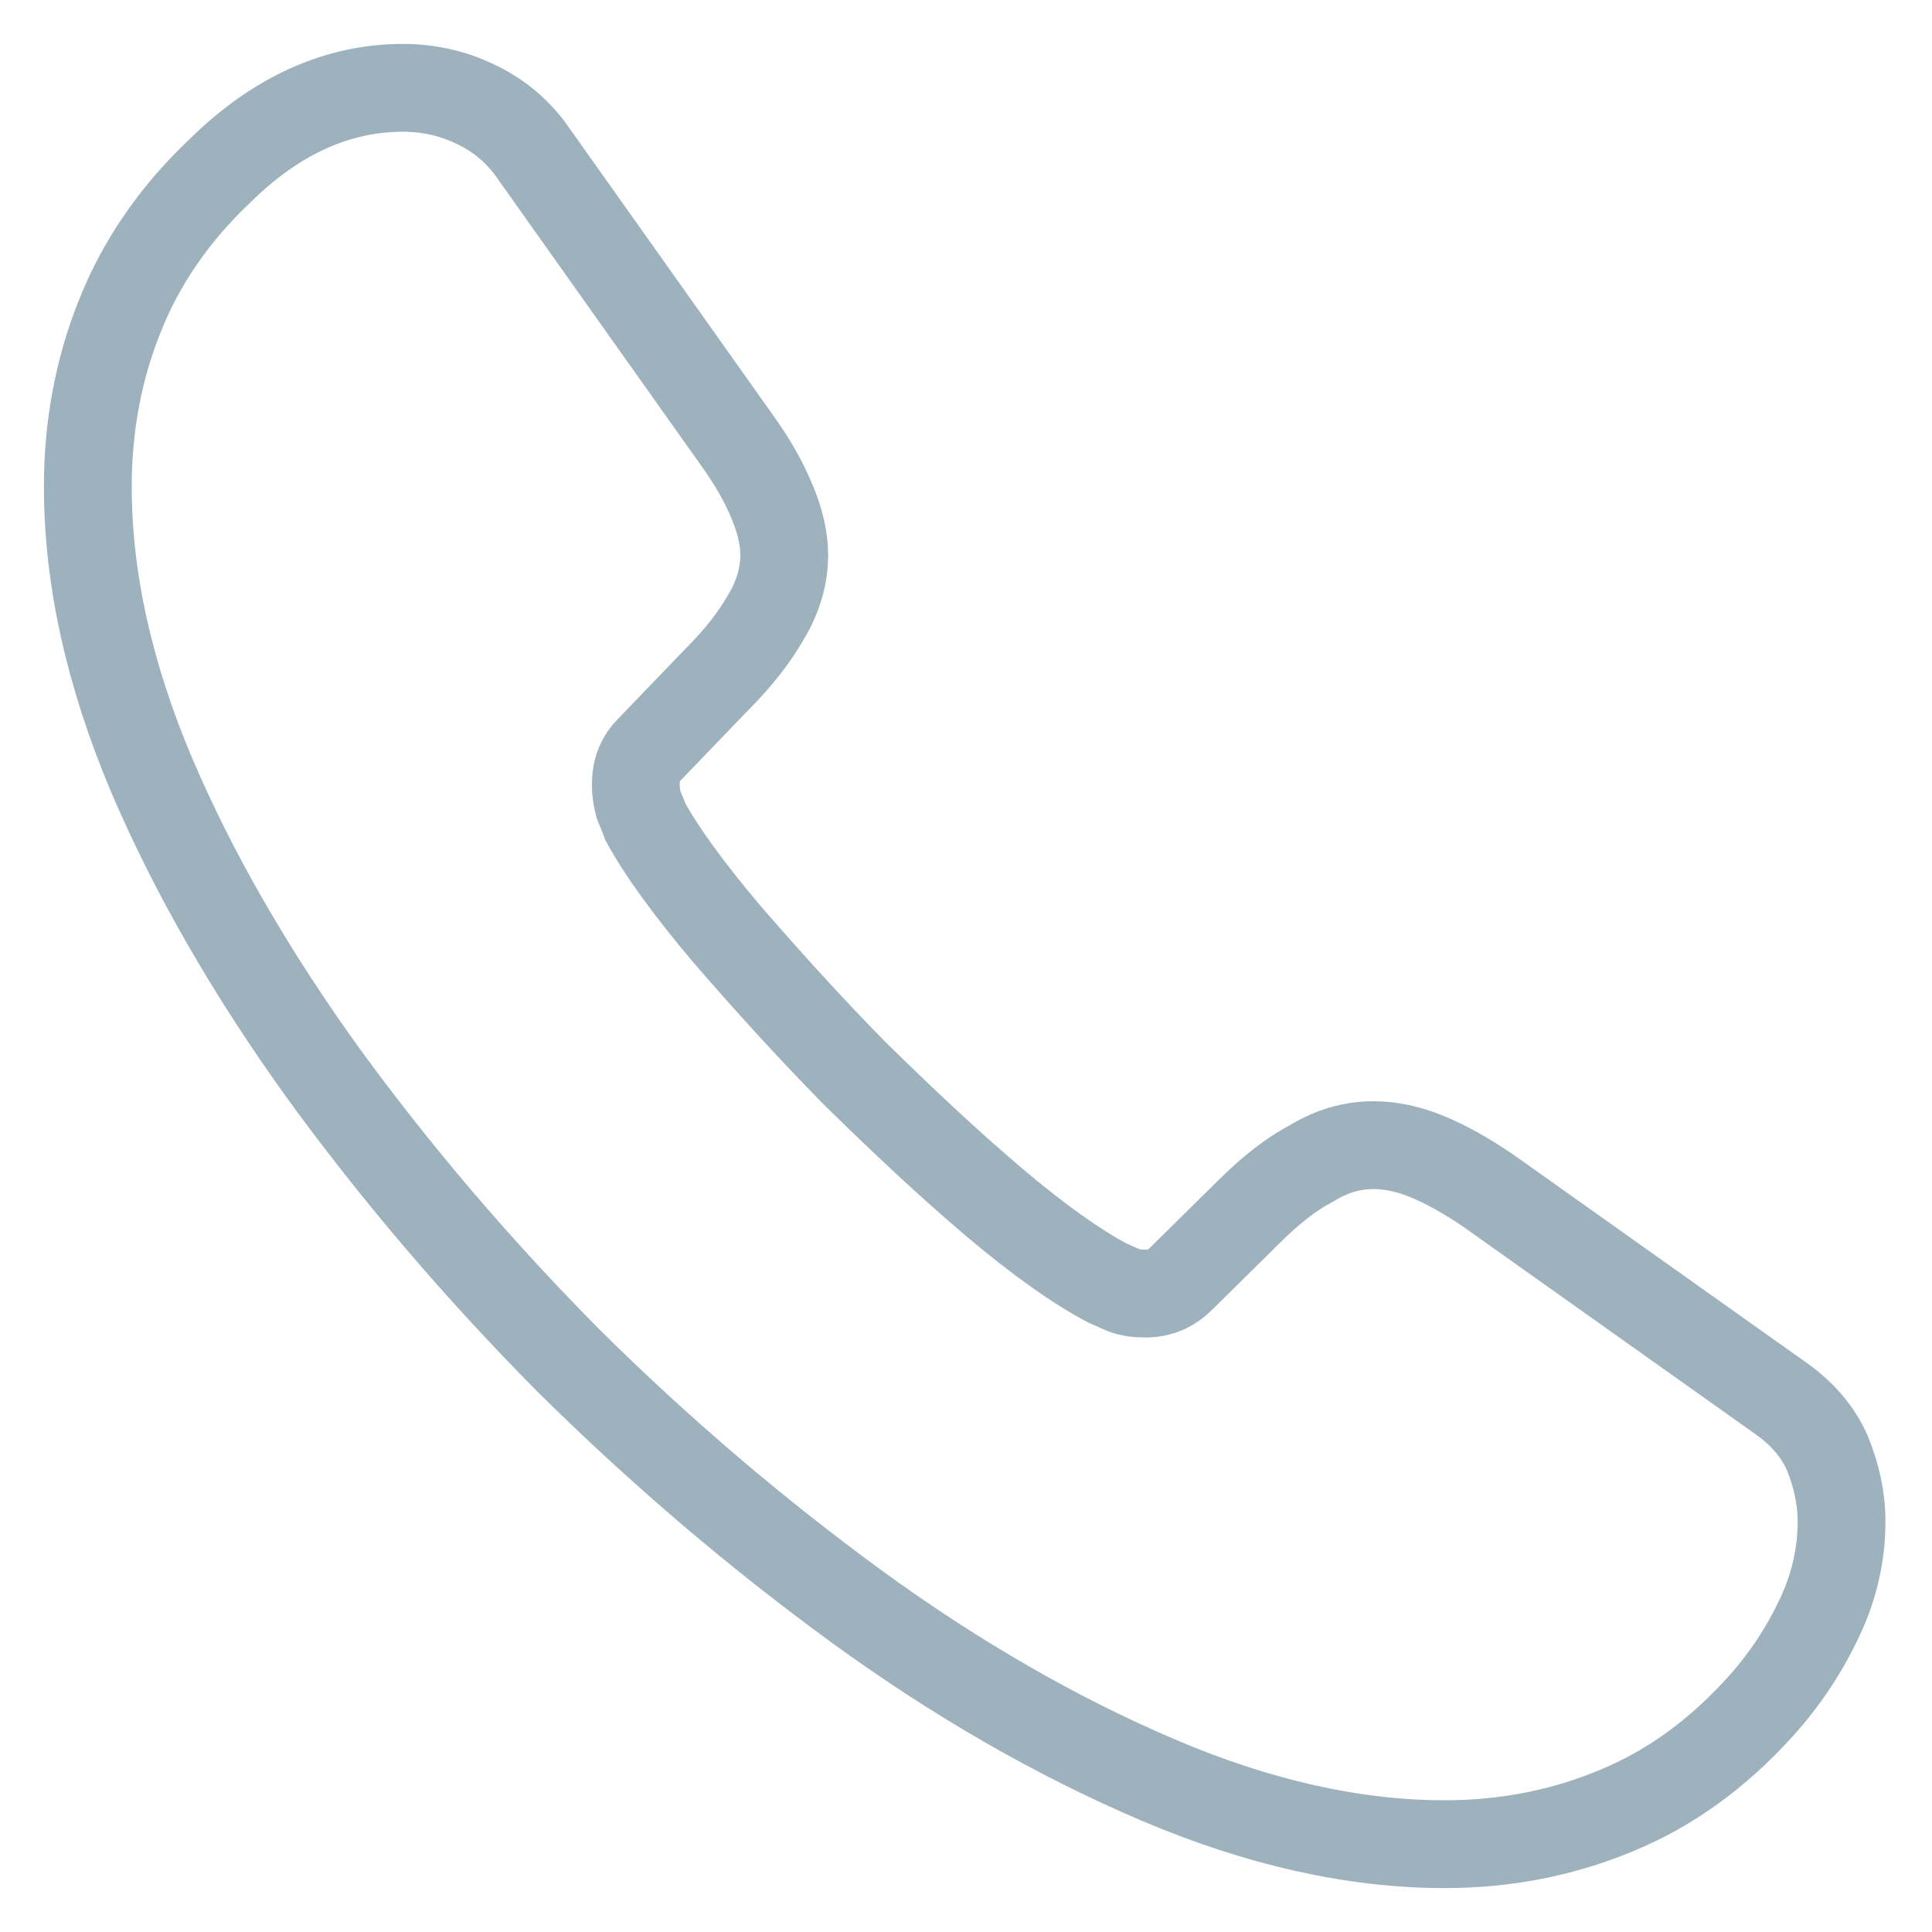
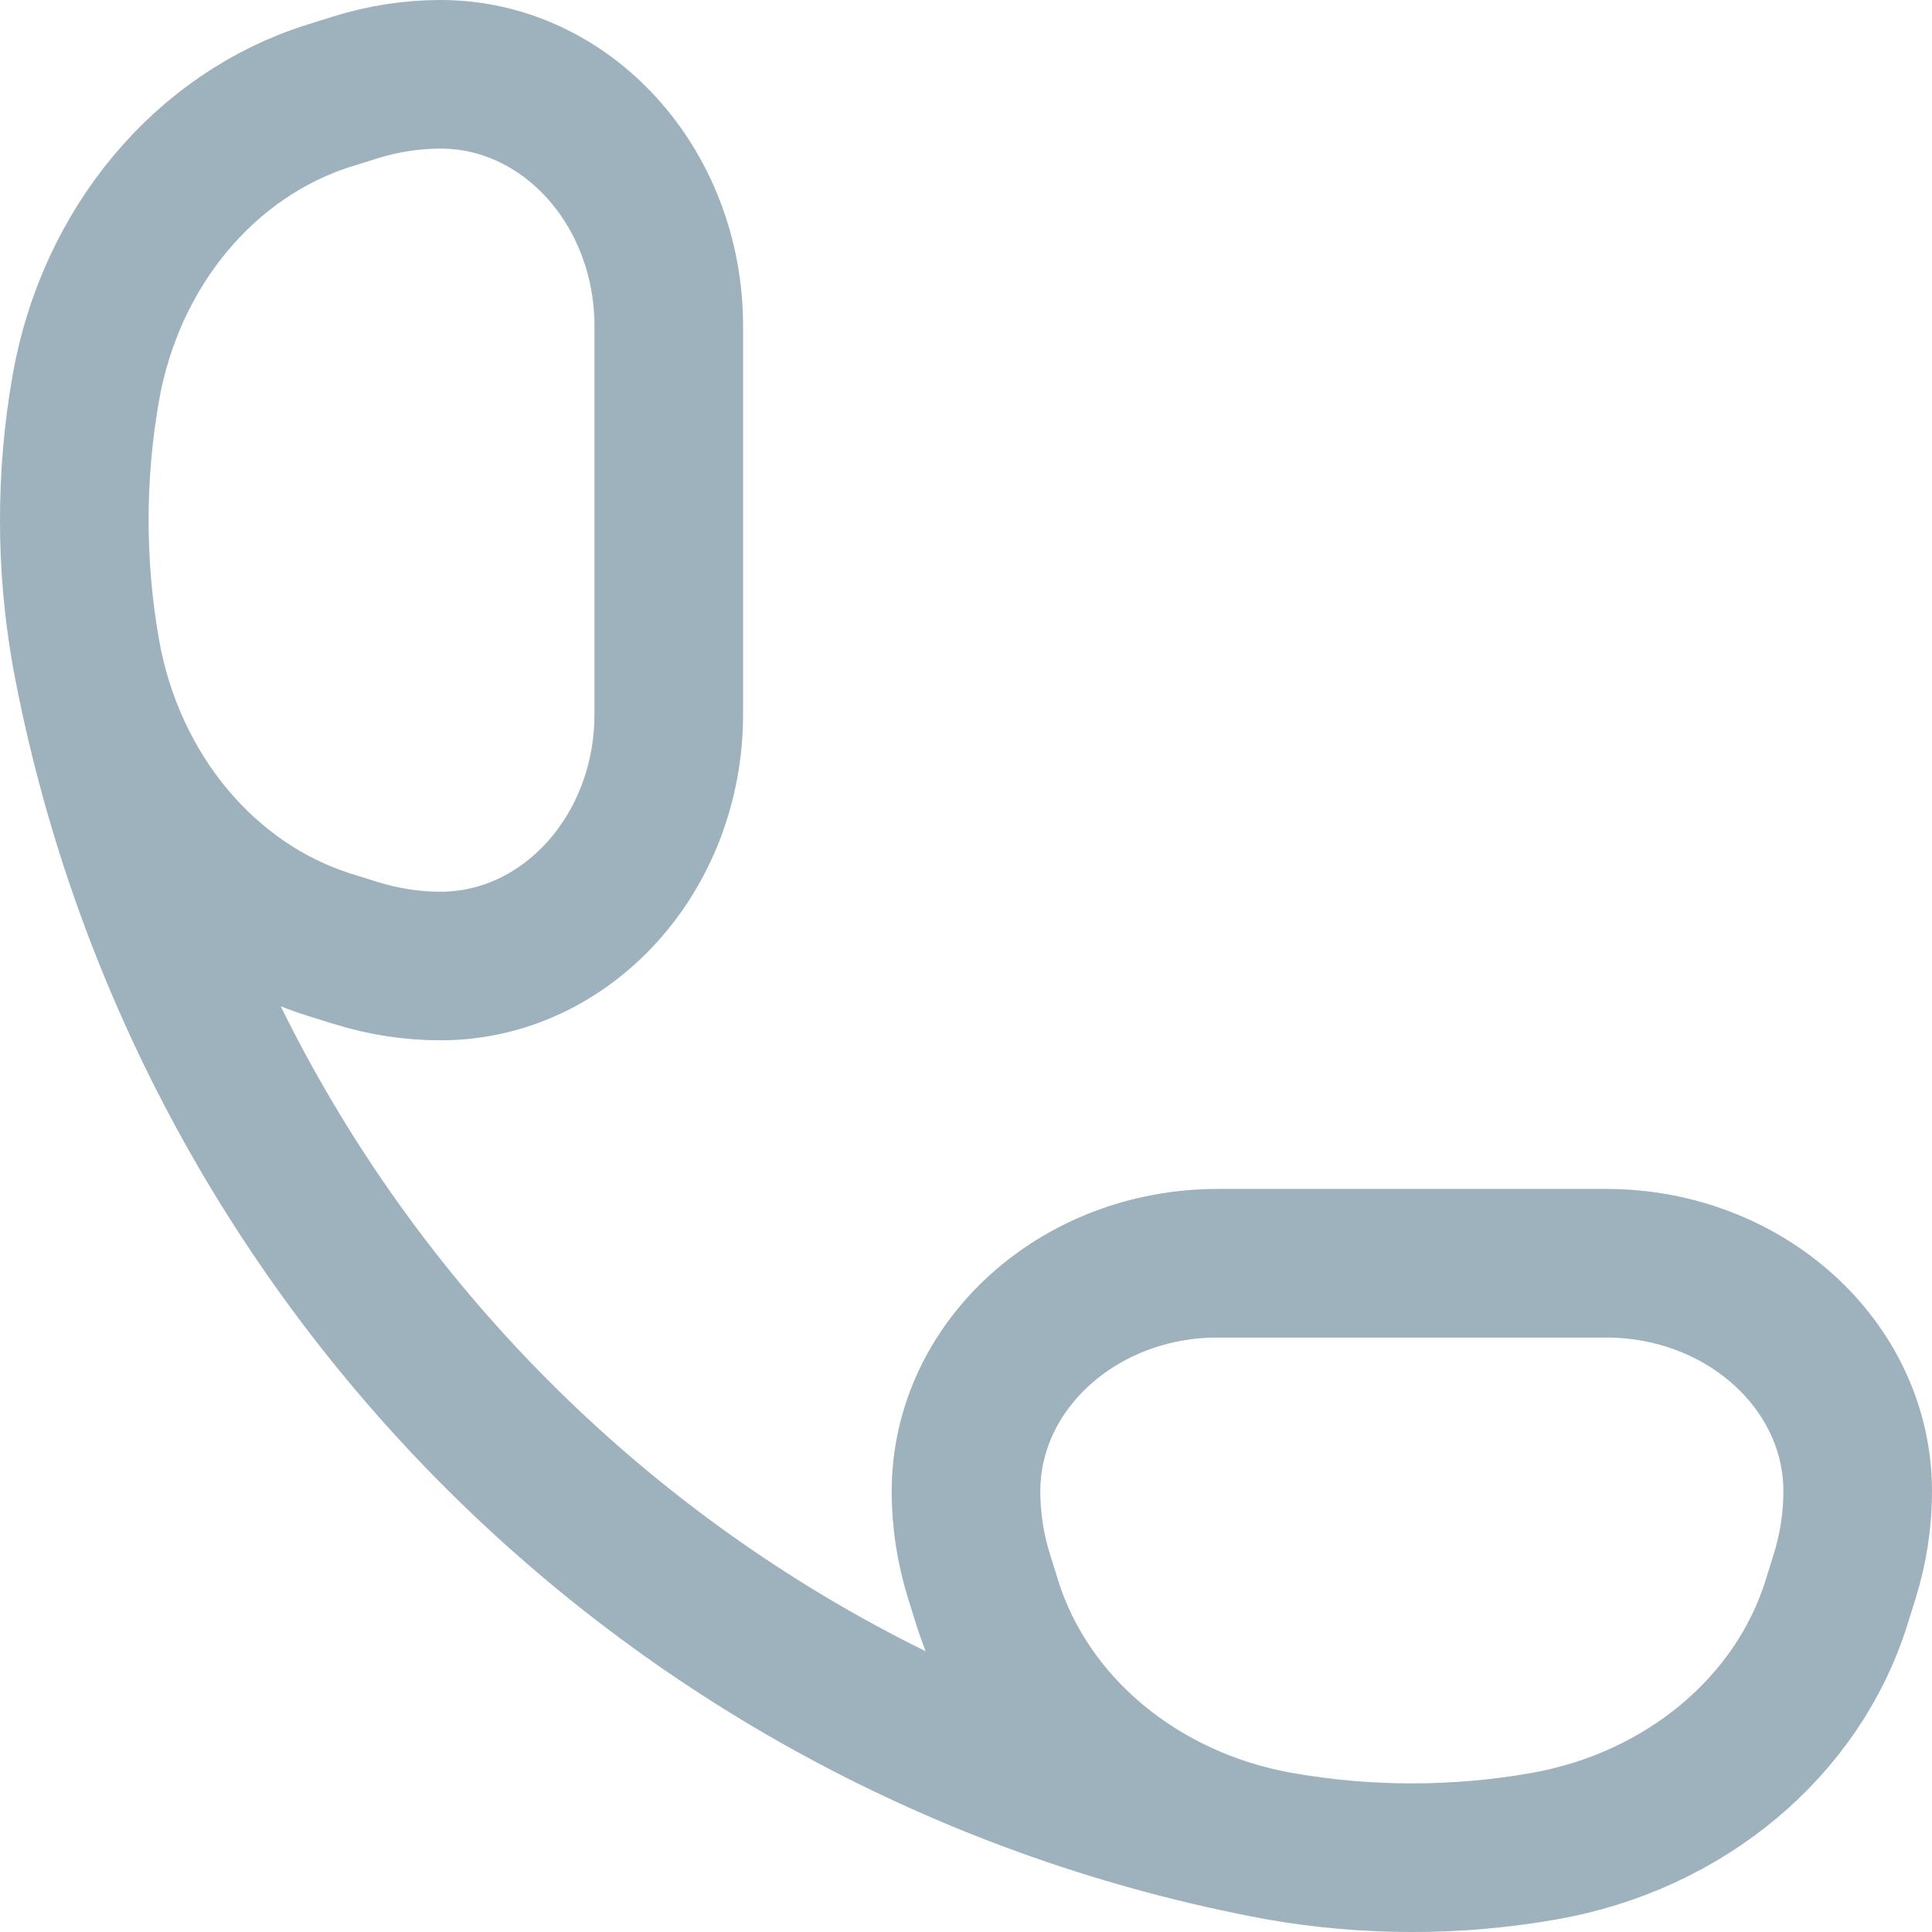
- <svg xmlns="http://www.w3.org/2000/svg" width="22" height="22" viewBox="0 0 22 22" fill="none">
-   <path d="M20.97 17.33C20.97 17.69 20.89 18.06 20.72 18.42C20.55 18.78 20.33 19.12 20.04 19.44C19.55 19.98 19.01 20.37 18.4 20.62C17.8 20.87 17.15 21 16.45 21C15.43 21 14.34 20.76 13.19 20.27C12.04 19.78 10.89 19.12 9.75 18.29C8.6 17.45 7.51 16.52 6.47 15.49C5.44 14.45 4.51 13.36 3.68 12.22C2.86 11.08 2.2 9.94 1.72 8.81C1.24 7.67 1 6.58 1 5.54C1 4.86 1.12 4.21 1.36 3.61C1.6 3 1.98 2.44 2.51 1.94C3.15 1.31 3.85 1 4.59 1C4.87 1 5.15 1.06 5.4 1.18C5.66 1.3 5.89 1.48 6.07 1.74L8.39 5.01C8.57 5.26 8.7 5.49 8.79 5.71C8.88 5.92 8.93 6.13 8.93 6.32C8.93 6.56 8.86 6.8 8.72 7.03C8.59 7.26 8.4 7.5 8.16 7.74L7.4 8.53C7.29 8.64 7.24 8.77 7.24 8.93C7.24 9.01 7.25 9.08 7.27 9.16C7.3 9.24 7.33 9.3 7.35 9.36C7.53 9.69 7.84 10.12 8.28 10.64C8.73 11.16 9.21 11.69 9.73 12.22C10.27 12.75 10.79 13.24 11.32 13.69C11.84 14.13 12.27 14.43 12.61 14.61C12.66 14.63 12.72 14.66 12.79 14.69C12.87 14.72 12.95 14.73 13.04 14.73C13.21 14.73 13.34 14.67 13.45 14.56L14.21 13.81C14.46 13.56 14.7 13.37 14.93 13.25C15.16 13.11 15.39 13.04 15.64 13.04C15.83 13.04 16.03 13.08 16.25 13.17C16.47 13.26 16.7 13.39 16.95 13.56L20.26 15.91C20.52 16.09 20.7 16.3 20.81 16.55C20.91 16.8 20.97 17.05 20.97 17.33Z" stroke="#9EB2BE" stroke-miterlimit="10" />
+ <svg xmlns="http://www.w3.org/2000/svg" width="26" height="26" viewBox="0 0 26 26" fill="none">
+   <path d="M17.22 24.845C18.396 25.052 19.604 25.052 20.78 24.845C22.669 24.512 24.191 23.243 24.715 21.565L24.826 21.209C24.941 20.839 25 20.456 25 20.071C25 18.375 23.483 17 21.612 17H16.388C14.517 17 13 18.375 13 20.071C13 20.456 13.059 20.839 13.174 21.209L13.285 21.565C13.809 23.243 15.331 24.512 17.22 24.845ZM17.22 24.845C9.056 23.332 2.668 16.944 1.155 8.78M1.155 8.78C0.948 7.604 0.948 6.396 1.155 5.22C1.488 3.331 2.757 1.81 4.435 1.285L4.791 1.174C5.161 1.059 5.544 1 5.929 1C7.625 1 9 2.517 9 4.388L9 9.612C9 11.483 7.625 13 5.929 13C5.544 13 5.161 12.941 4.791 12.826L4.435 12.715C2.757 12.191 1.488 10.669 1.155 8.78Z" stroke="#9EB2BE" stroke-width="2" />
</svg>
